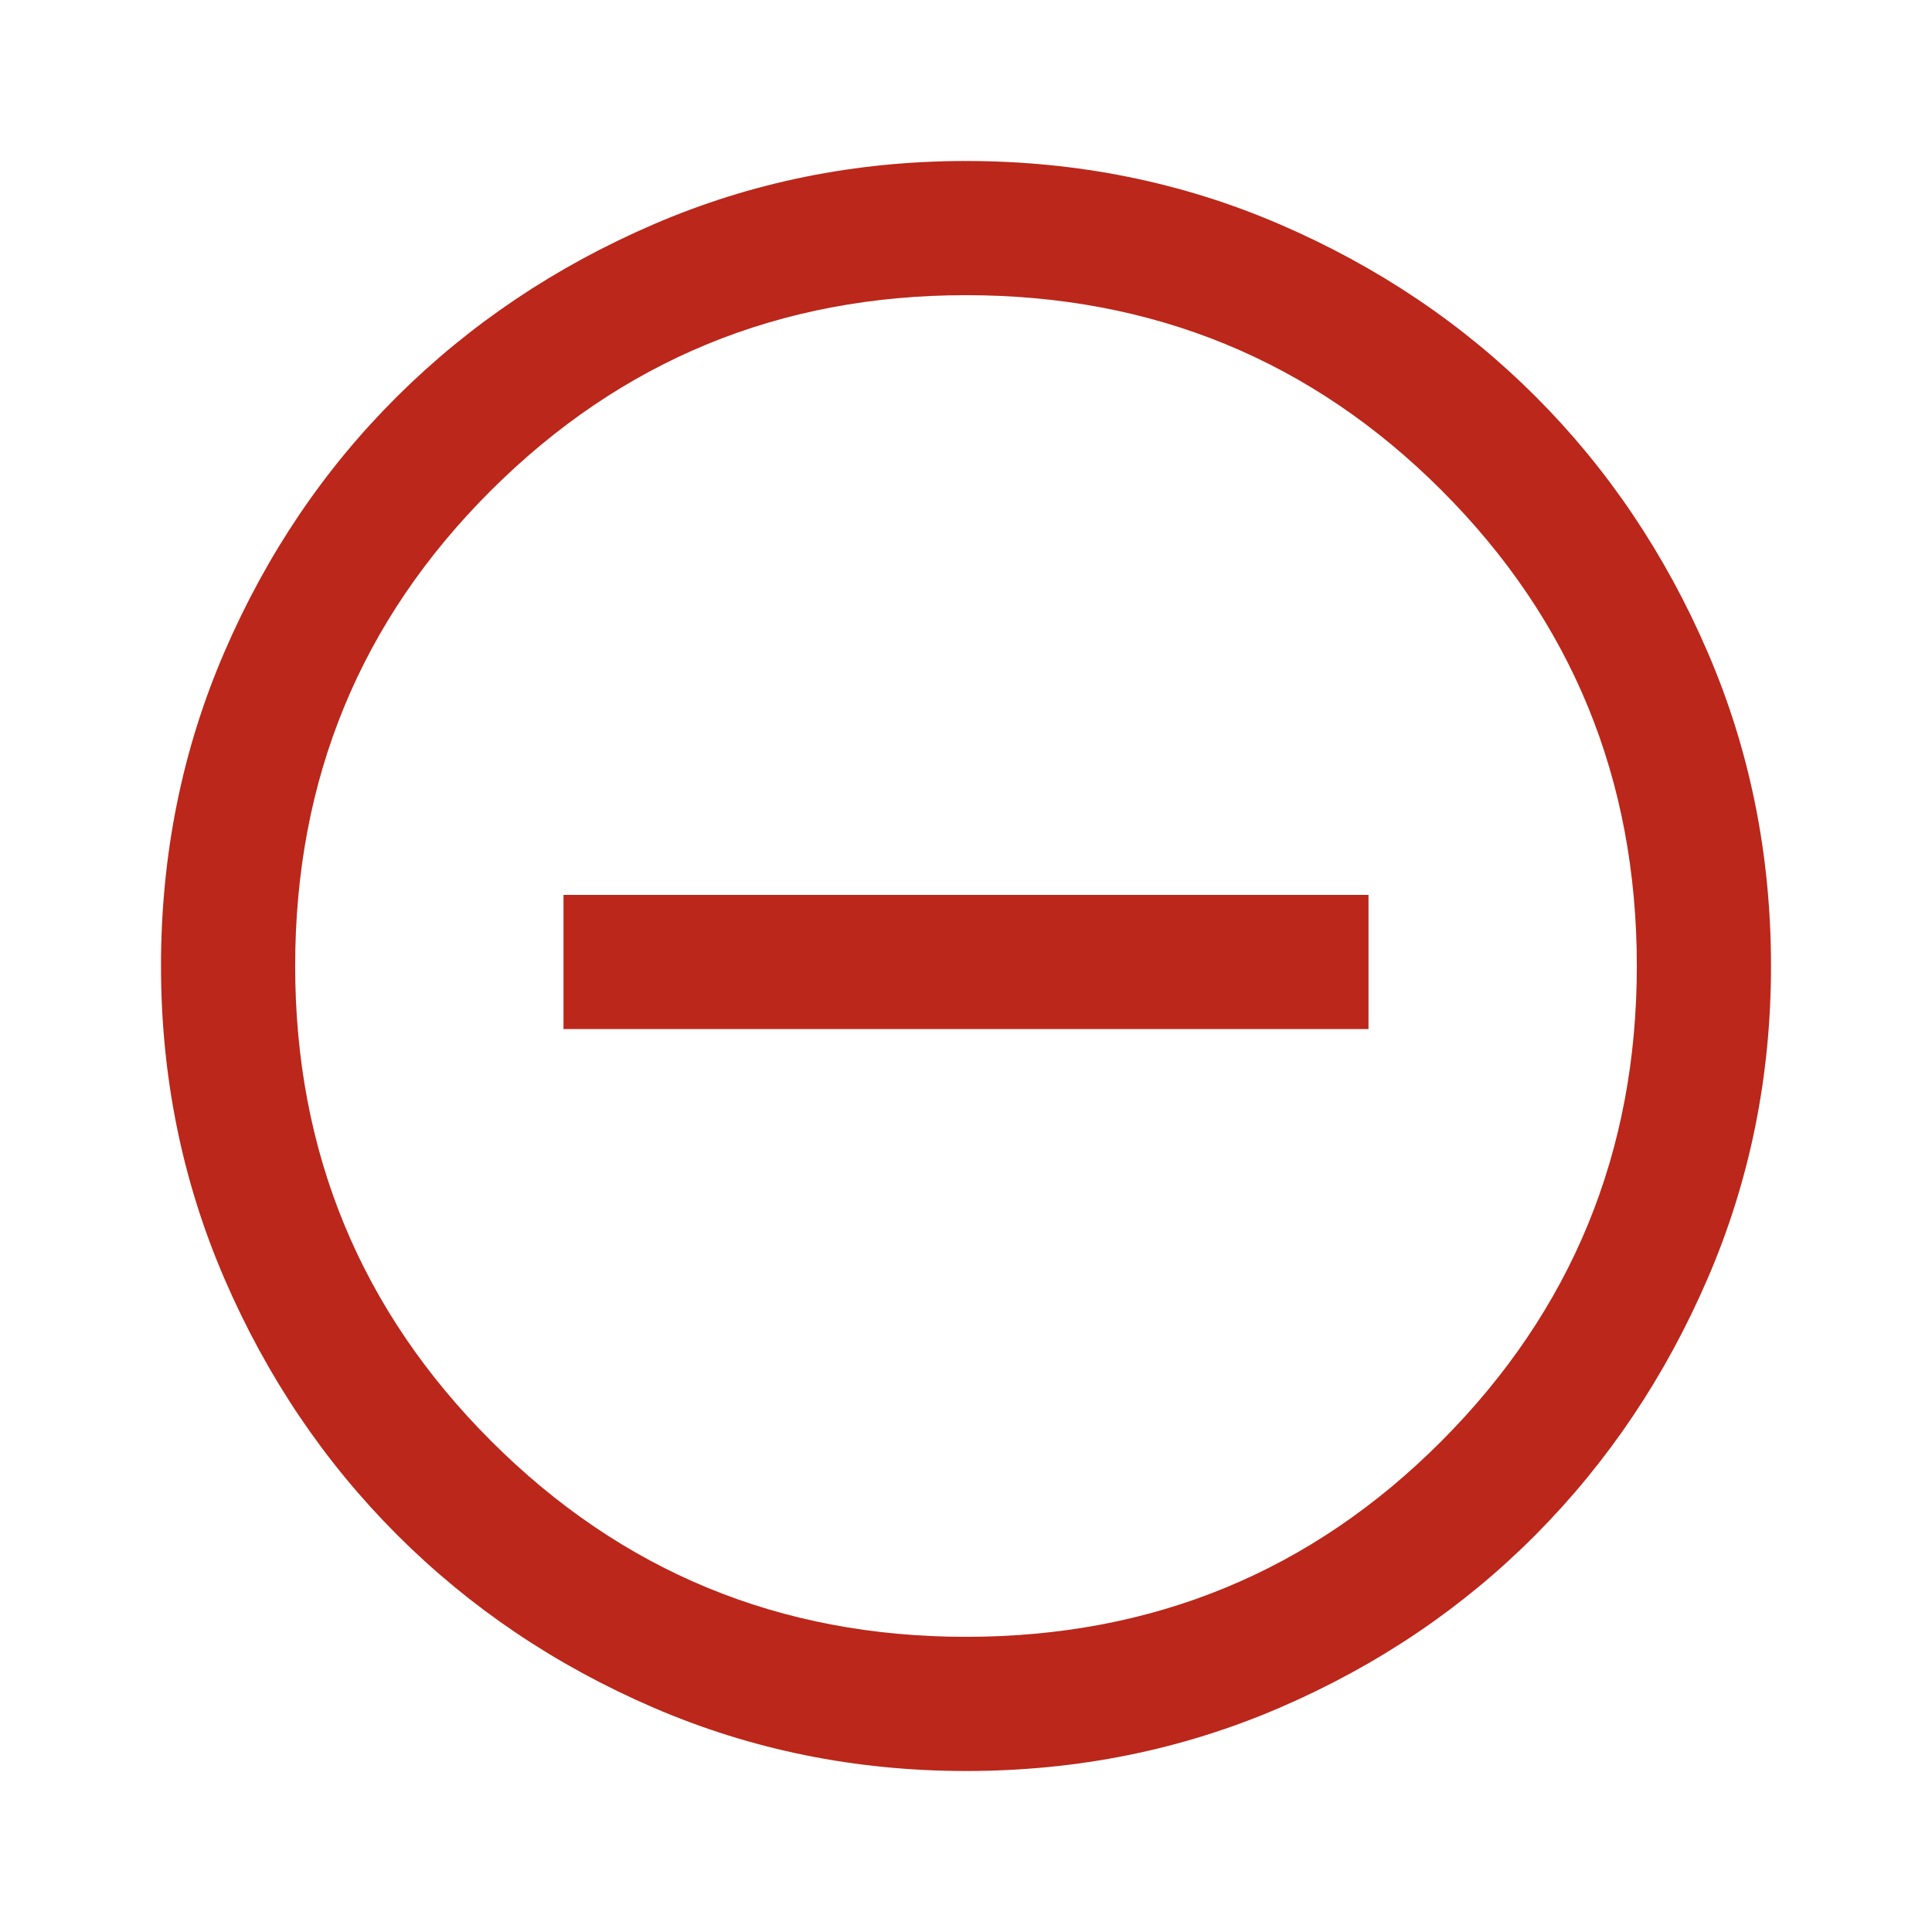
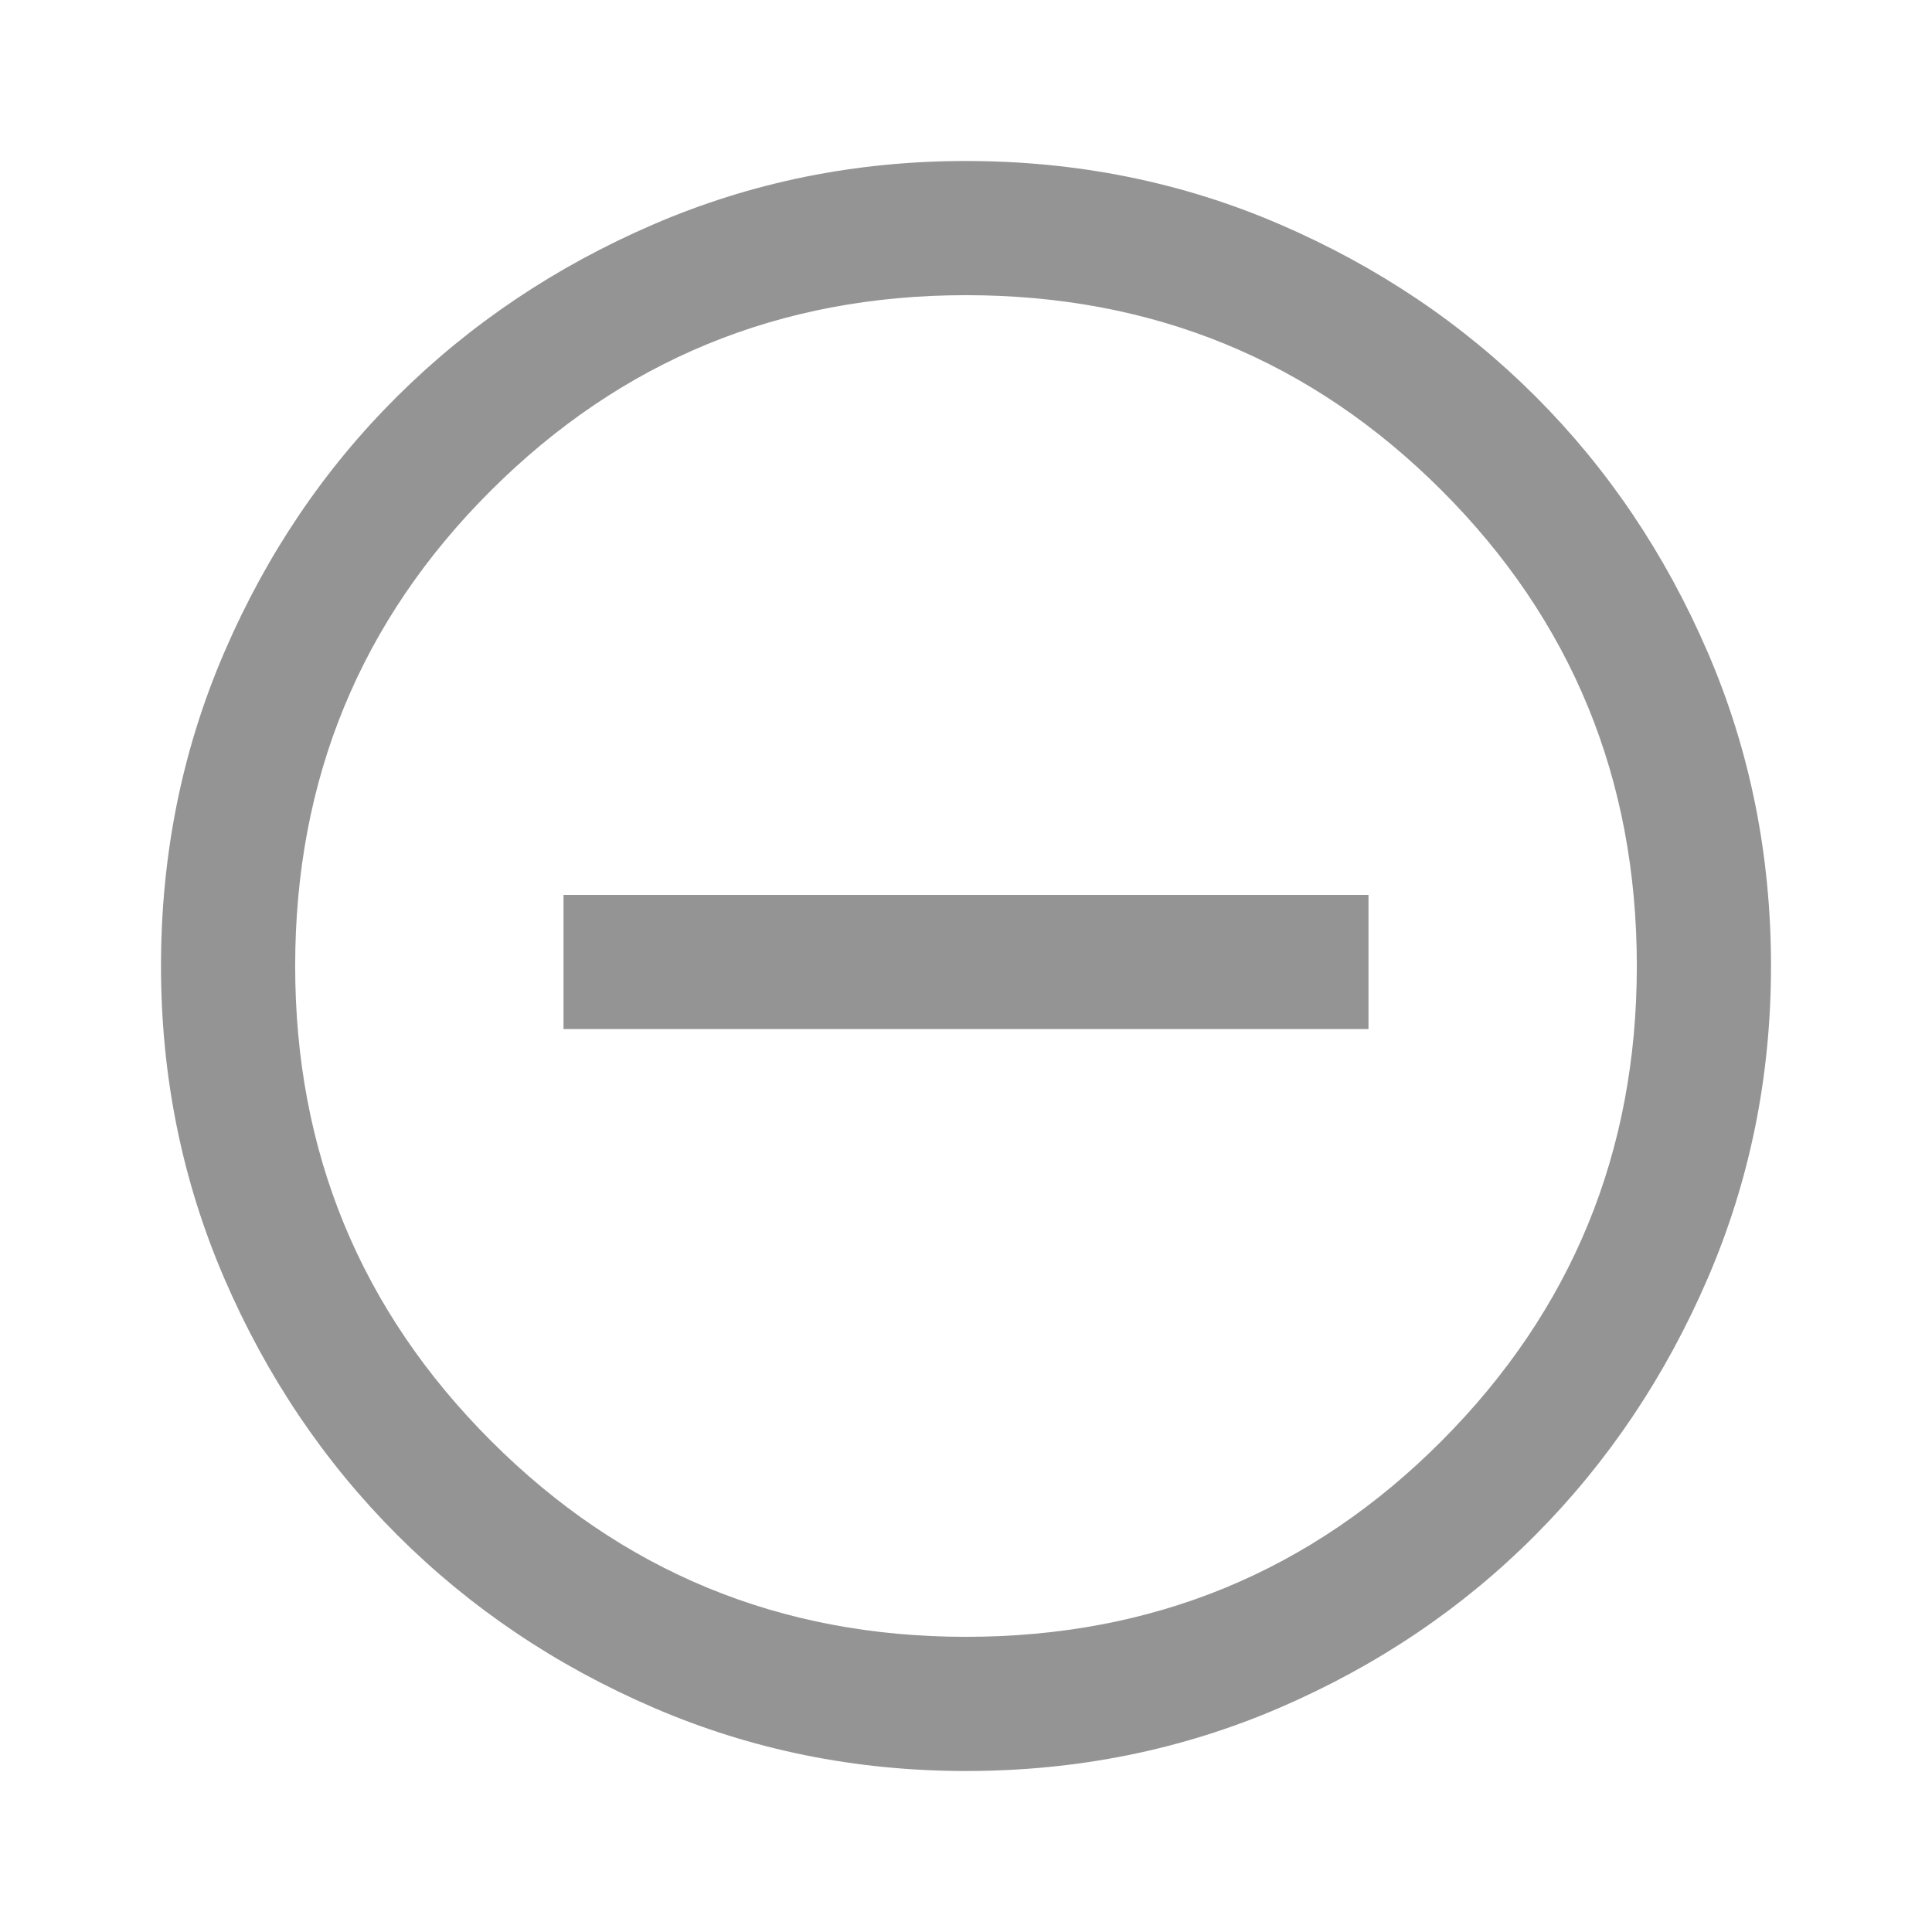
- <svg xmlns="http://www.w3.org/2000/svg" height="40px" viewBox="0 -960 960 960" width="40px" fill="#BB271A">
+ <svg xmlns="http://www.w3.org/2000/svg" height="40px" viewBox="0 -960 960 960" width="40px" fill="#949494">
  <path d="M280-448.67h400v-66.66H280v66.66ZM480-80q-82.33 0-155.33-31.5-73-31.5-127.34-85.83Q143-251.67 111.5-324.67T80-480q0-83 31.5-156t85.83-127q54.34-54 127.34-85.5T480-880q83 0 156 31.5T763-763q54 54 85.5 127T880-480q0 82.33-31.5 155.33-31.5 73-85.5 127.34Q709-143 636-111.5T480-80Zm0-66.67q139.33 0 236.33-97.33t97-236q0-139.33-97-236.33t-236.33-97q-138.67 0-236 97-97.33 97-97.33 236.33 0 138.67 97.33 236 97.33 97.33 236 97.33ZM480-480Z" />
</svg>
